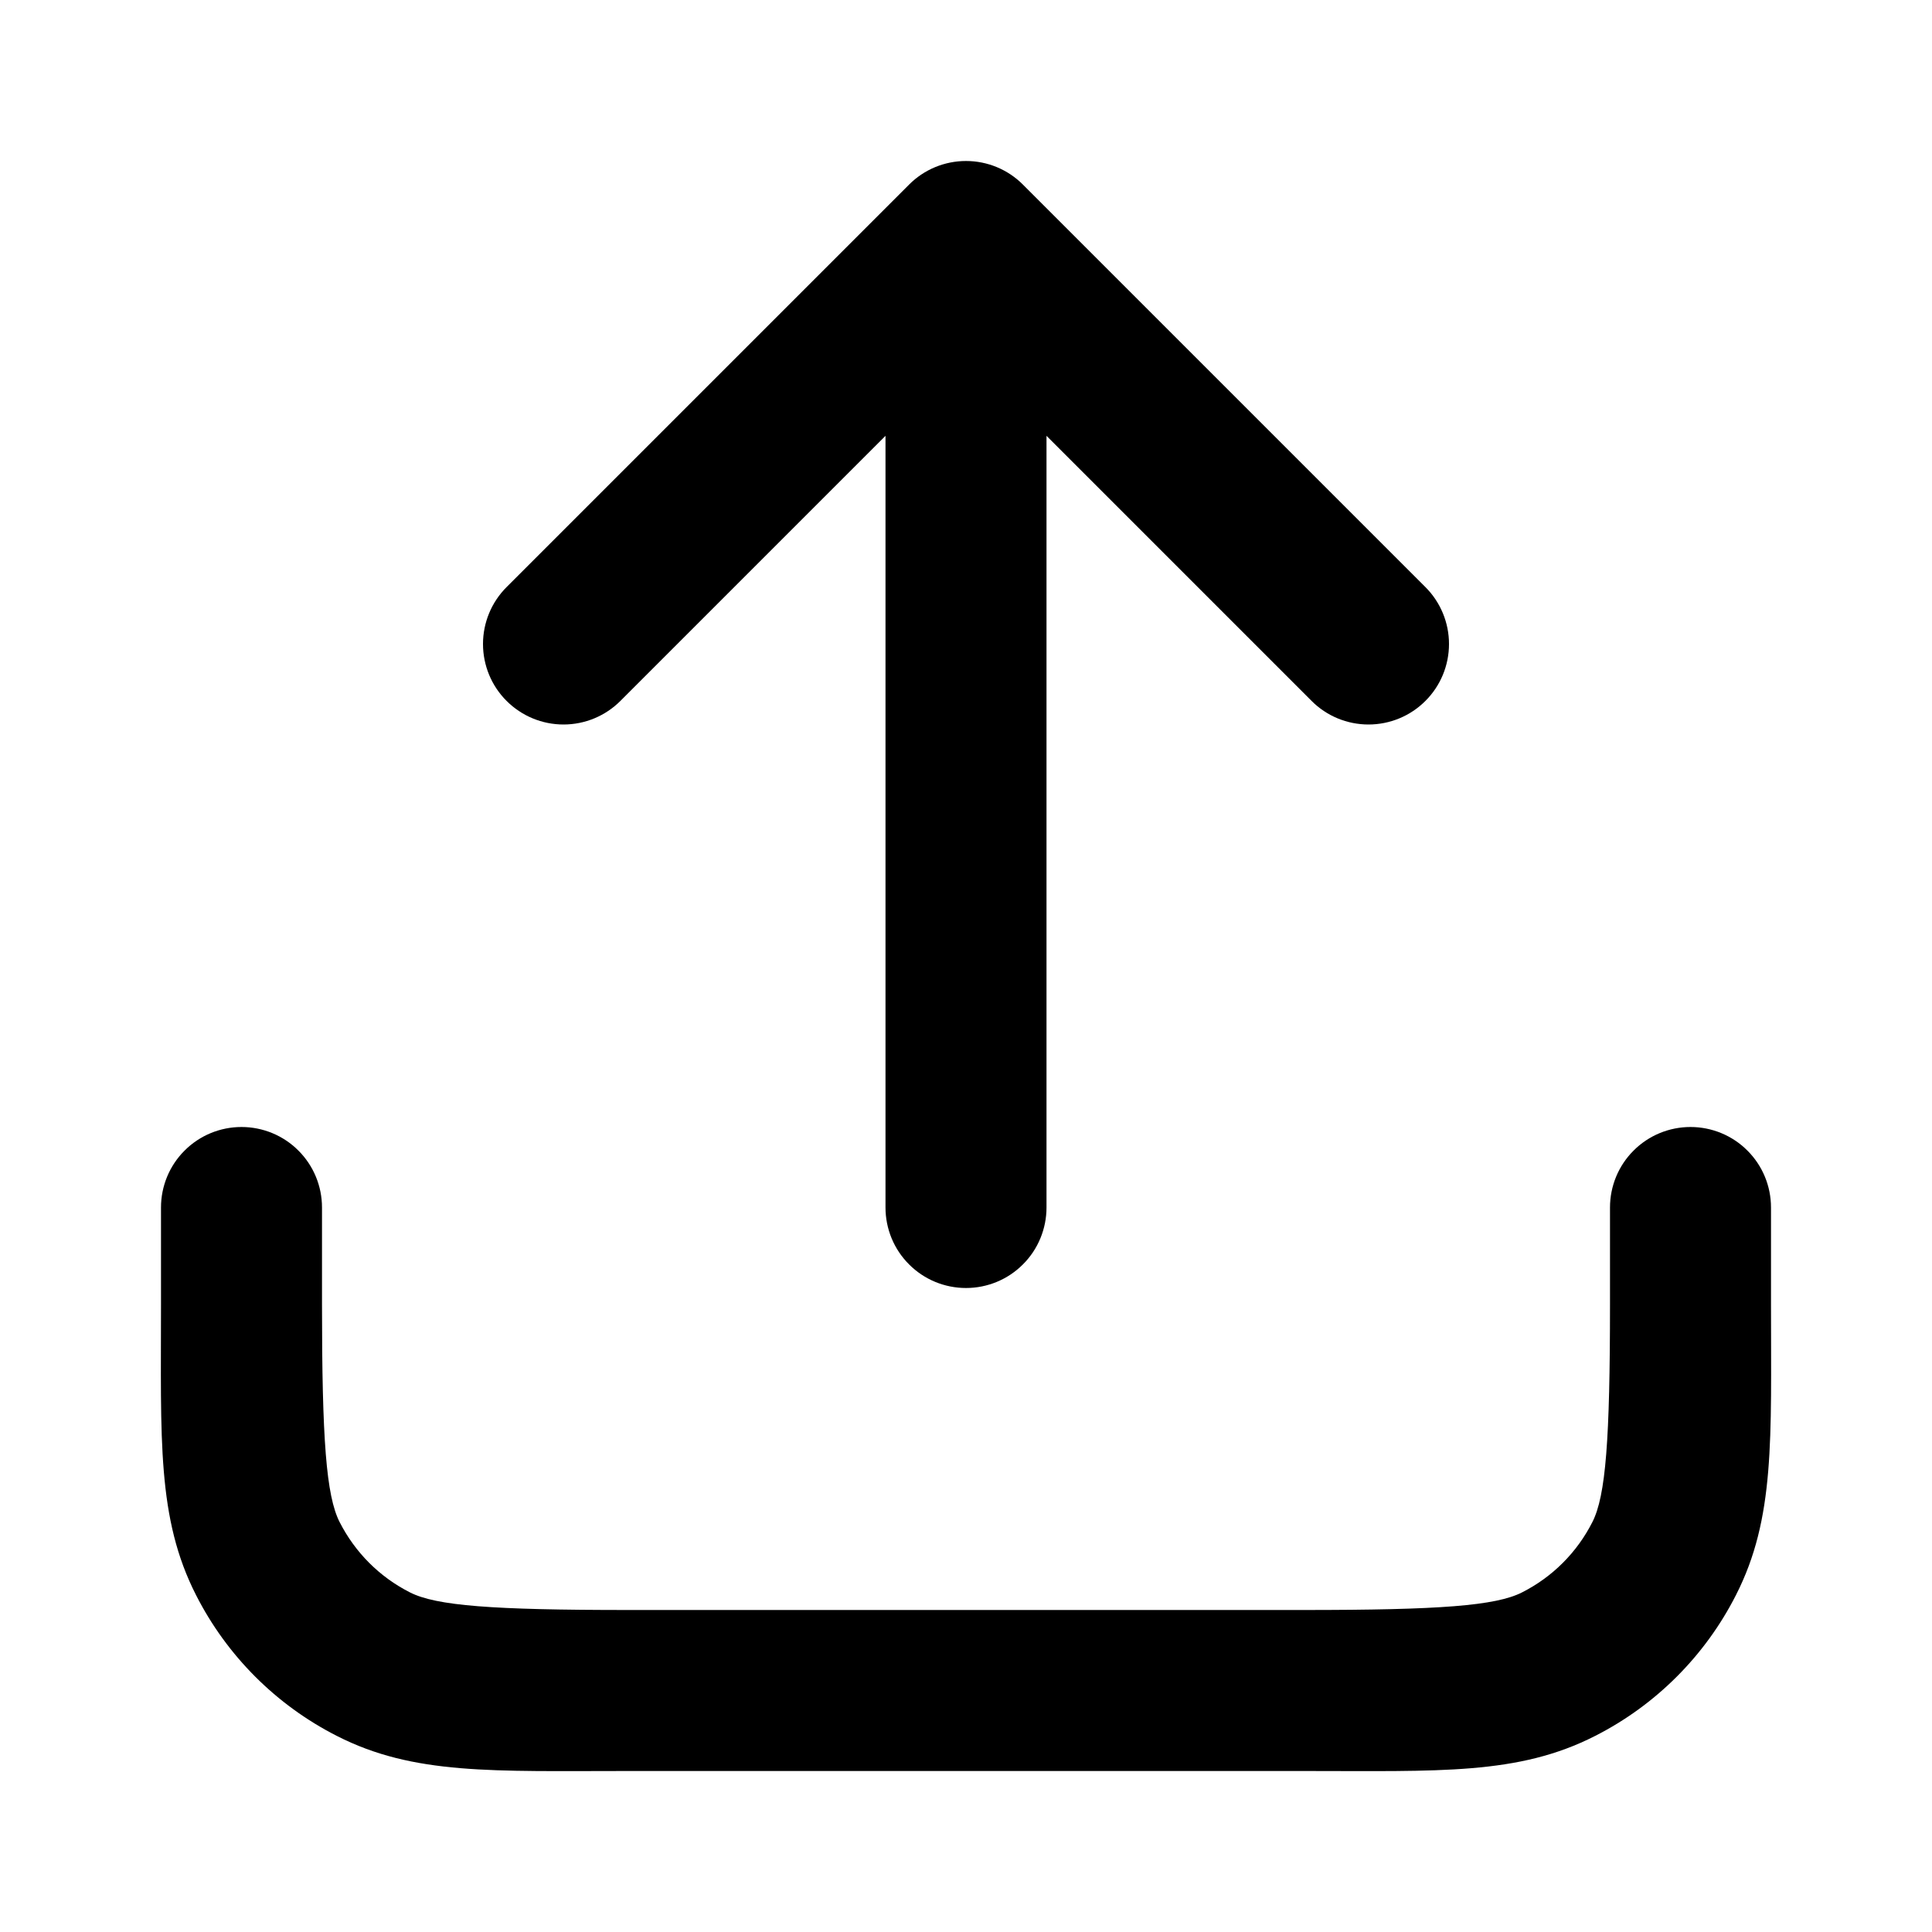
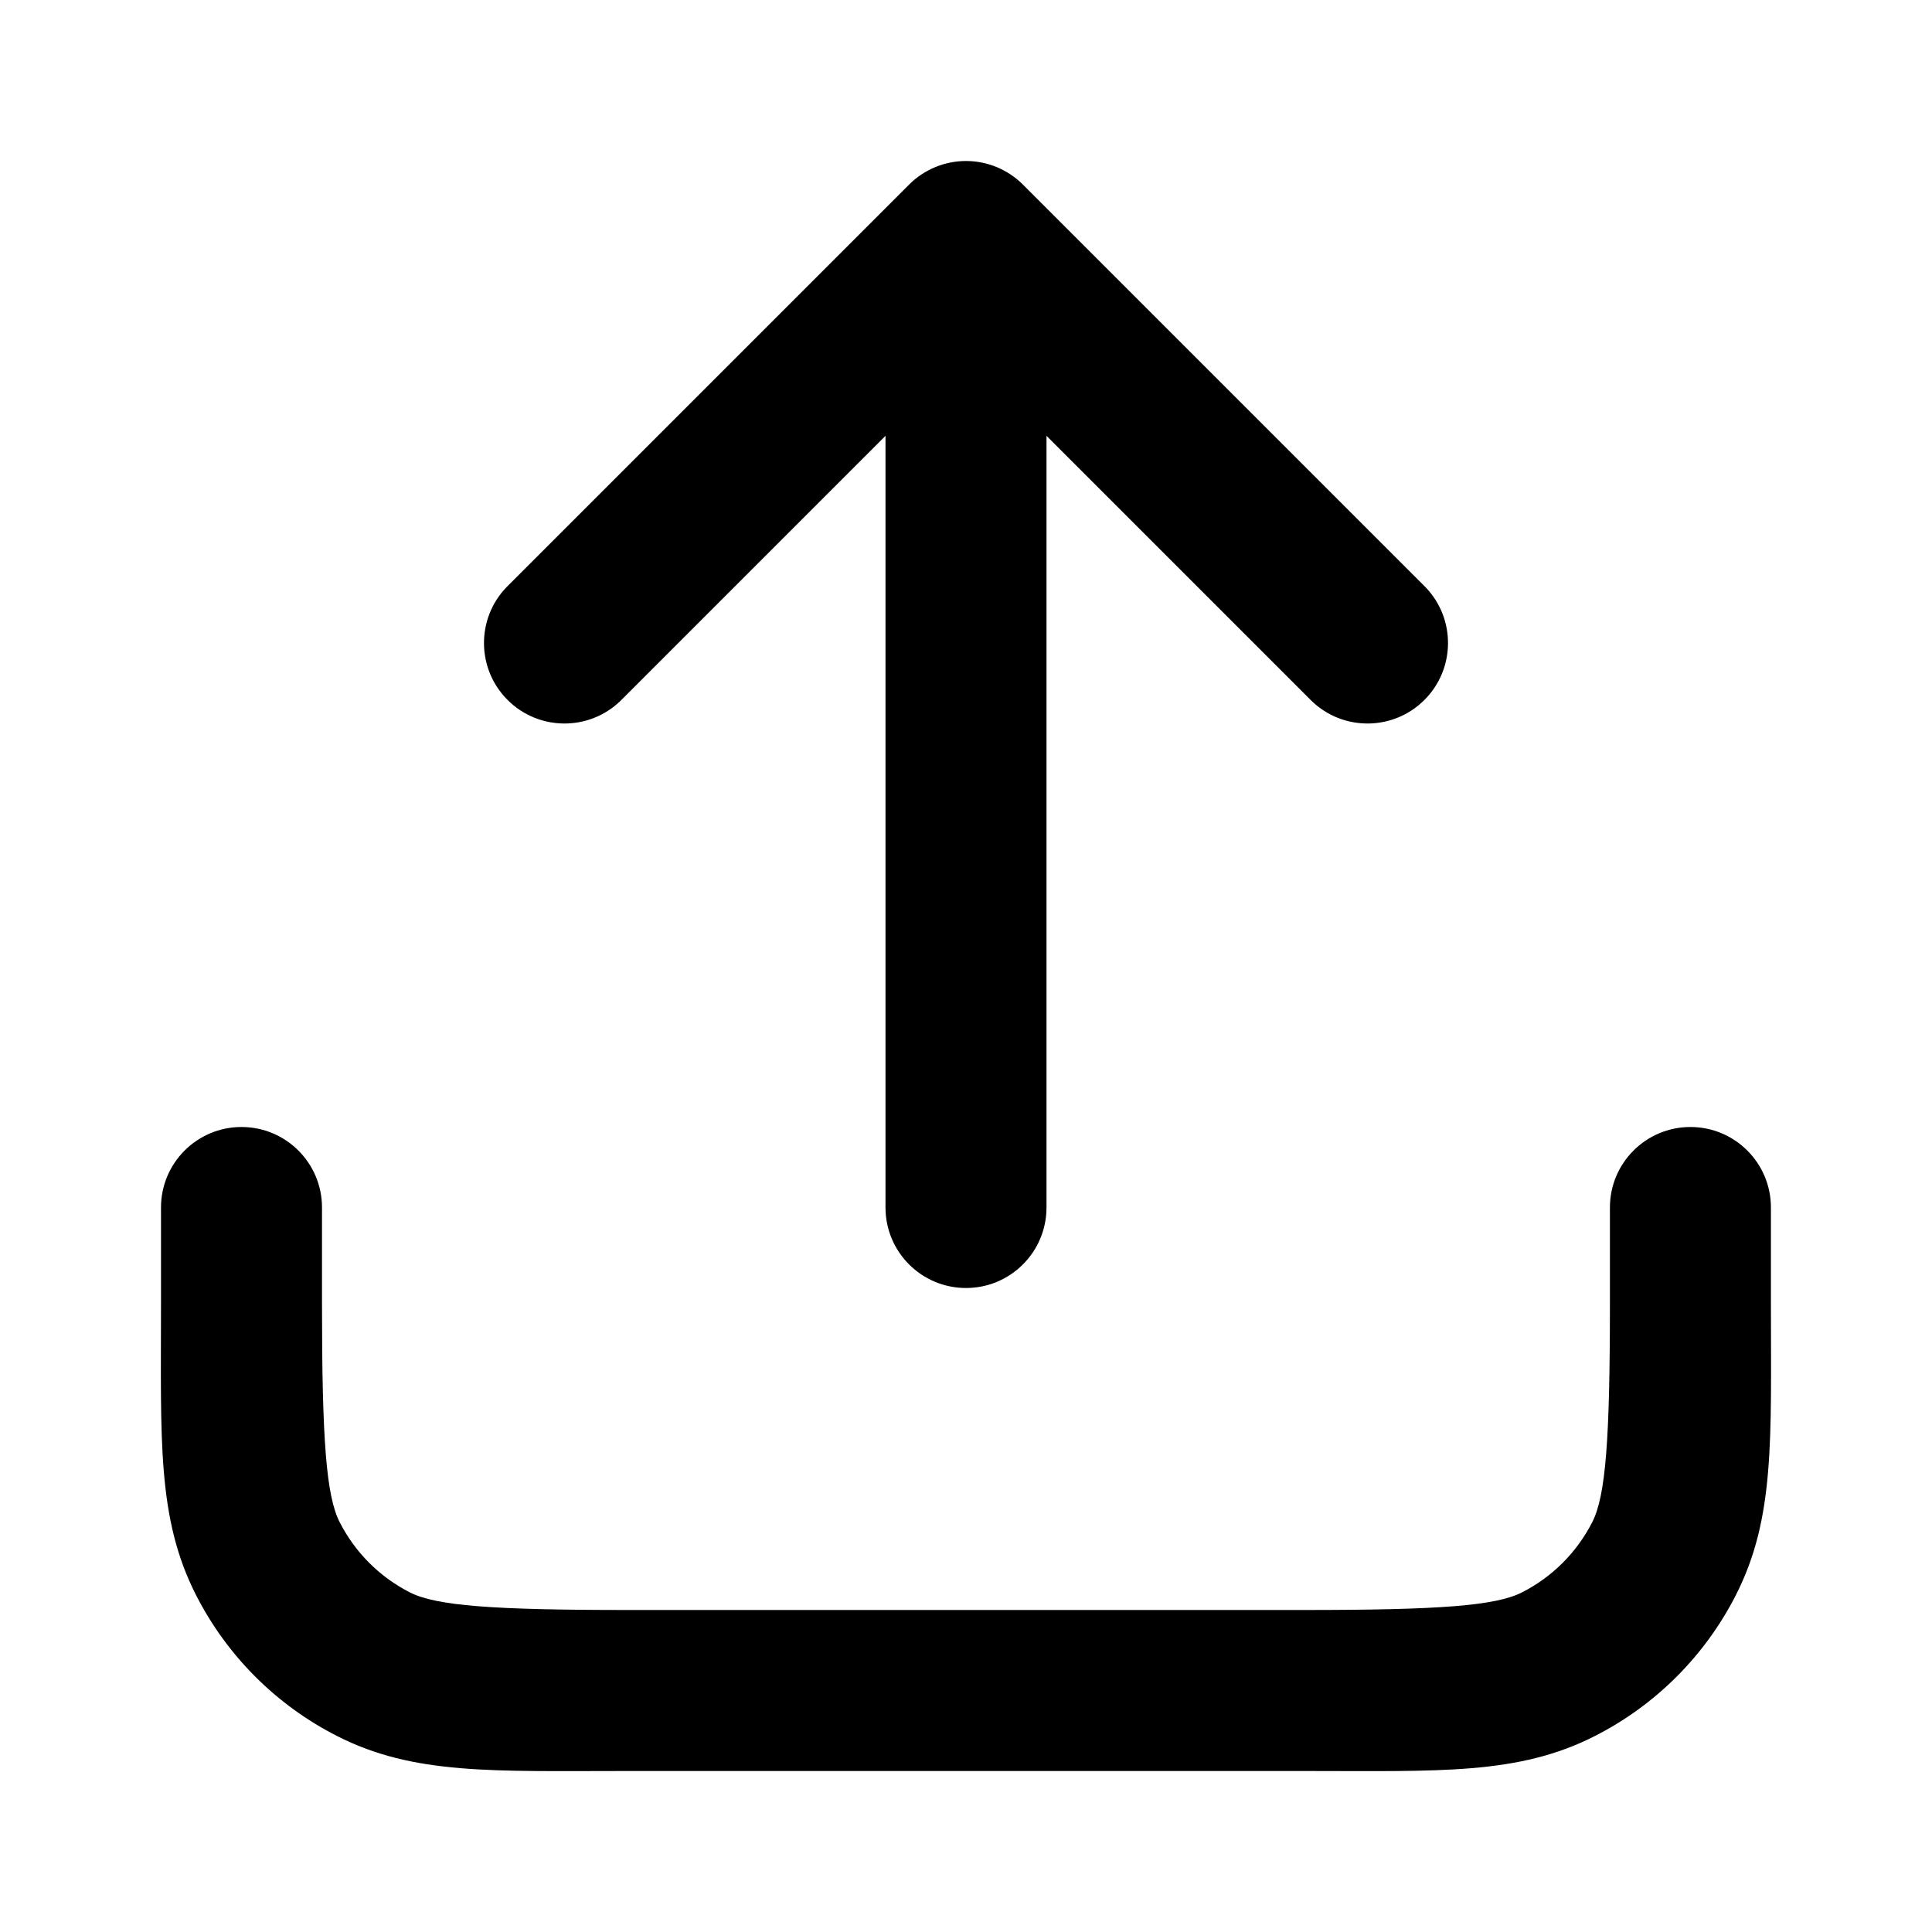
- <svg xmlns="http://www.w3.org/2000/svg" width="24" height="24" viewBox="0 0 24 24" fill="none">
-   <path d="M12 2C11.735 2 11.48 2.105 11.293 2.293L6.293 7.293C6.105 7.481 6 7.735 6 8C6 8.265 6.105 8.52 6.293 8.707C6.481 8.895 6.735 9 7 9C7.265 9 7.519 8.895 7.707 8.707L11 5.414V15C11 15.265 11.105 15.52 11.293 15.707C11.48 15.895 11.735 16 12 16C12.265 16 12.52 15.895 12.707 15.707C12.895 15.52 13 15.265 13 15V5.414L16.293 8.707C16.48 8.895 16.735 9 17 9C17.265 9 17.52 8.895 17.707 8.707C17.895 8.52 18 8.265 18 8C18 7.735 17.895 7.481 17.707 7.293L12.707 2.293C12.52 2.105 12.265 2 12 2ZM3 14C2.735 14 2.48 14.105 2.293 14.293C2.105 14.48 2 14.735 2 15V16.199C2 17.879 1.948 18.86 2.436 19.816C2.819 20.569 3.431 21.181 4.184 21.564C5.14 22.052 6.121 22 7.801 22H16.199C17.879 22 18.86 22.052 19.816 21.564C20.569 21.181 21.181 20.569 21.564 19.816C22.052 18.86 22 17.879 22 16.199V15C22 14.735 21.895 14.48 21.707 14.293C21.52 14.105 21.265 14 21 14C20.735 14 20.48 14.105 20.293 14.293C20.105 14.48 20 14.735 20 15V16.199C20 17.879 19.948 18.581 19.781 18.908C19.59 19.285 19.285 19.59 18.908 19.781C18.581 19.948 17.879 20 16.199 20H7.801C6.121 20 5.419 19.948 5.092 19.781C4.715 19.59 4.411 19.285 4.219 18.908C4.052 18.581 4 17.879 4 16.199V15C4 14.735 3.895 14.48 3.707 14.293C3.52 14.105 3.265 14 3 14Z" fill="black" />
+ <svg xmlns="http://www.w3.org/2000/svg" width="24" height="24" fill="currentColor" viewBox="0 0 24 24">
+   <path d="M12 2a1 1 0 0 0-.707.293l-5 5a1 1 0 0 0 1.414 1.414L11 5.414V15a1 1 0 0 0 2 0V5.414l3.293 3.293a1 1 0 0 0 1.414-1.414l-5-5A1 1 0 0 0 12 2ZM3 14a1 1 0 0 0-1 1v1.2c0 1.68-.052 2.66.436 3.616a4 4 0 0 0 1.748 1.748C5.14 22.052 6.12 22 7.8 22h8.398c1.68 0 2.661.052 3.617-.436a4 4 0 0 0 1.748-1.748c.488-.956.436-1.937.436-3.617V15a1 1 0 0 0-2 0v1.2c0 1.68-.052 2.38-.219 2.708a1.995 1.995 0 0 1-.873.873c-.327.167-1.029.219-2.709.219H7.801c-1.68 0-2.382-.052-2.71-.219a1.995 1.995 0 0 1-.872-.873C4.052 18.581 4 17.88 4 16.2V15a1 1 0 0 0-1-1Z" />
</svg>
